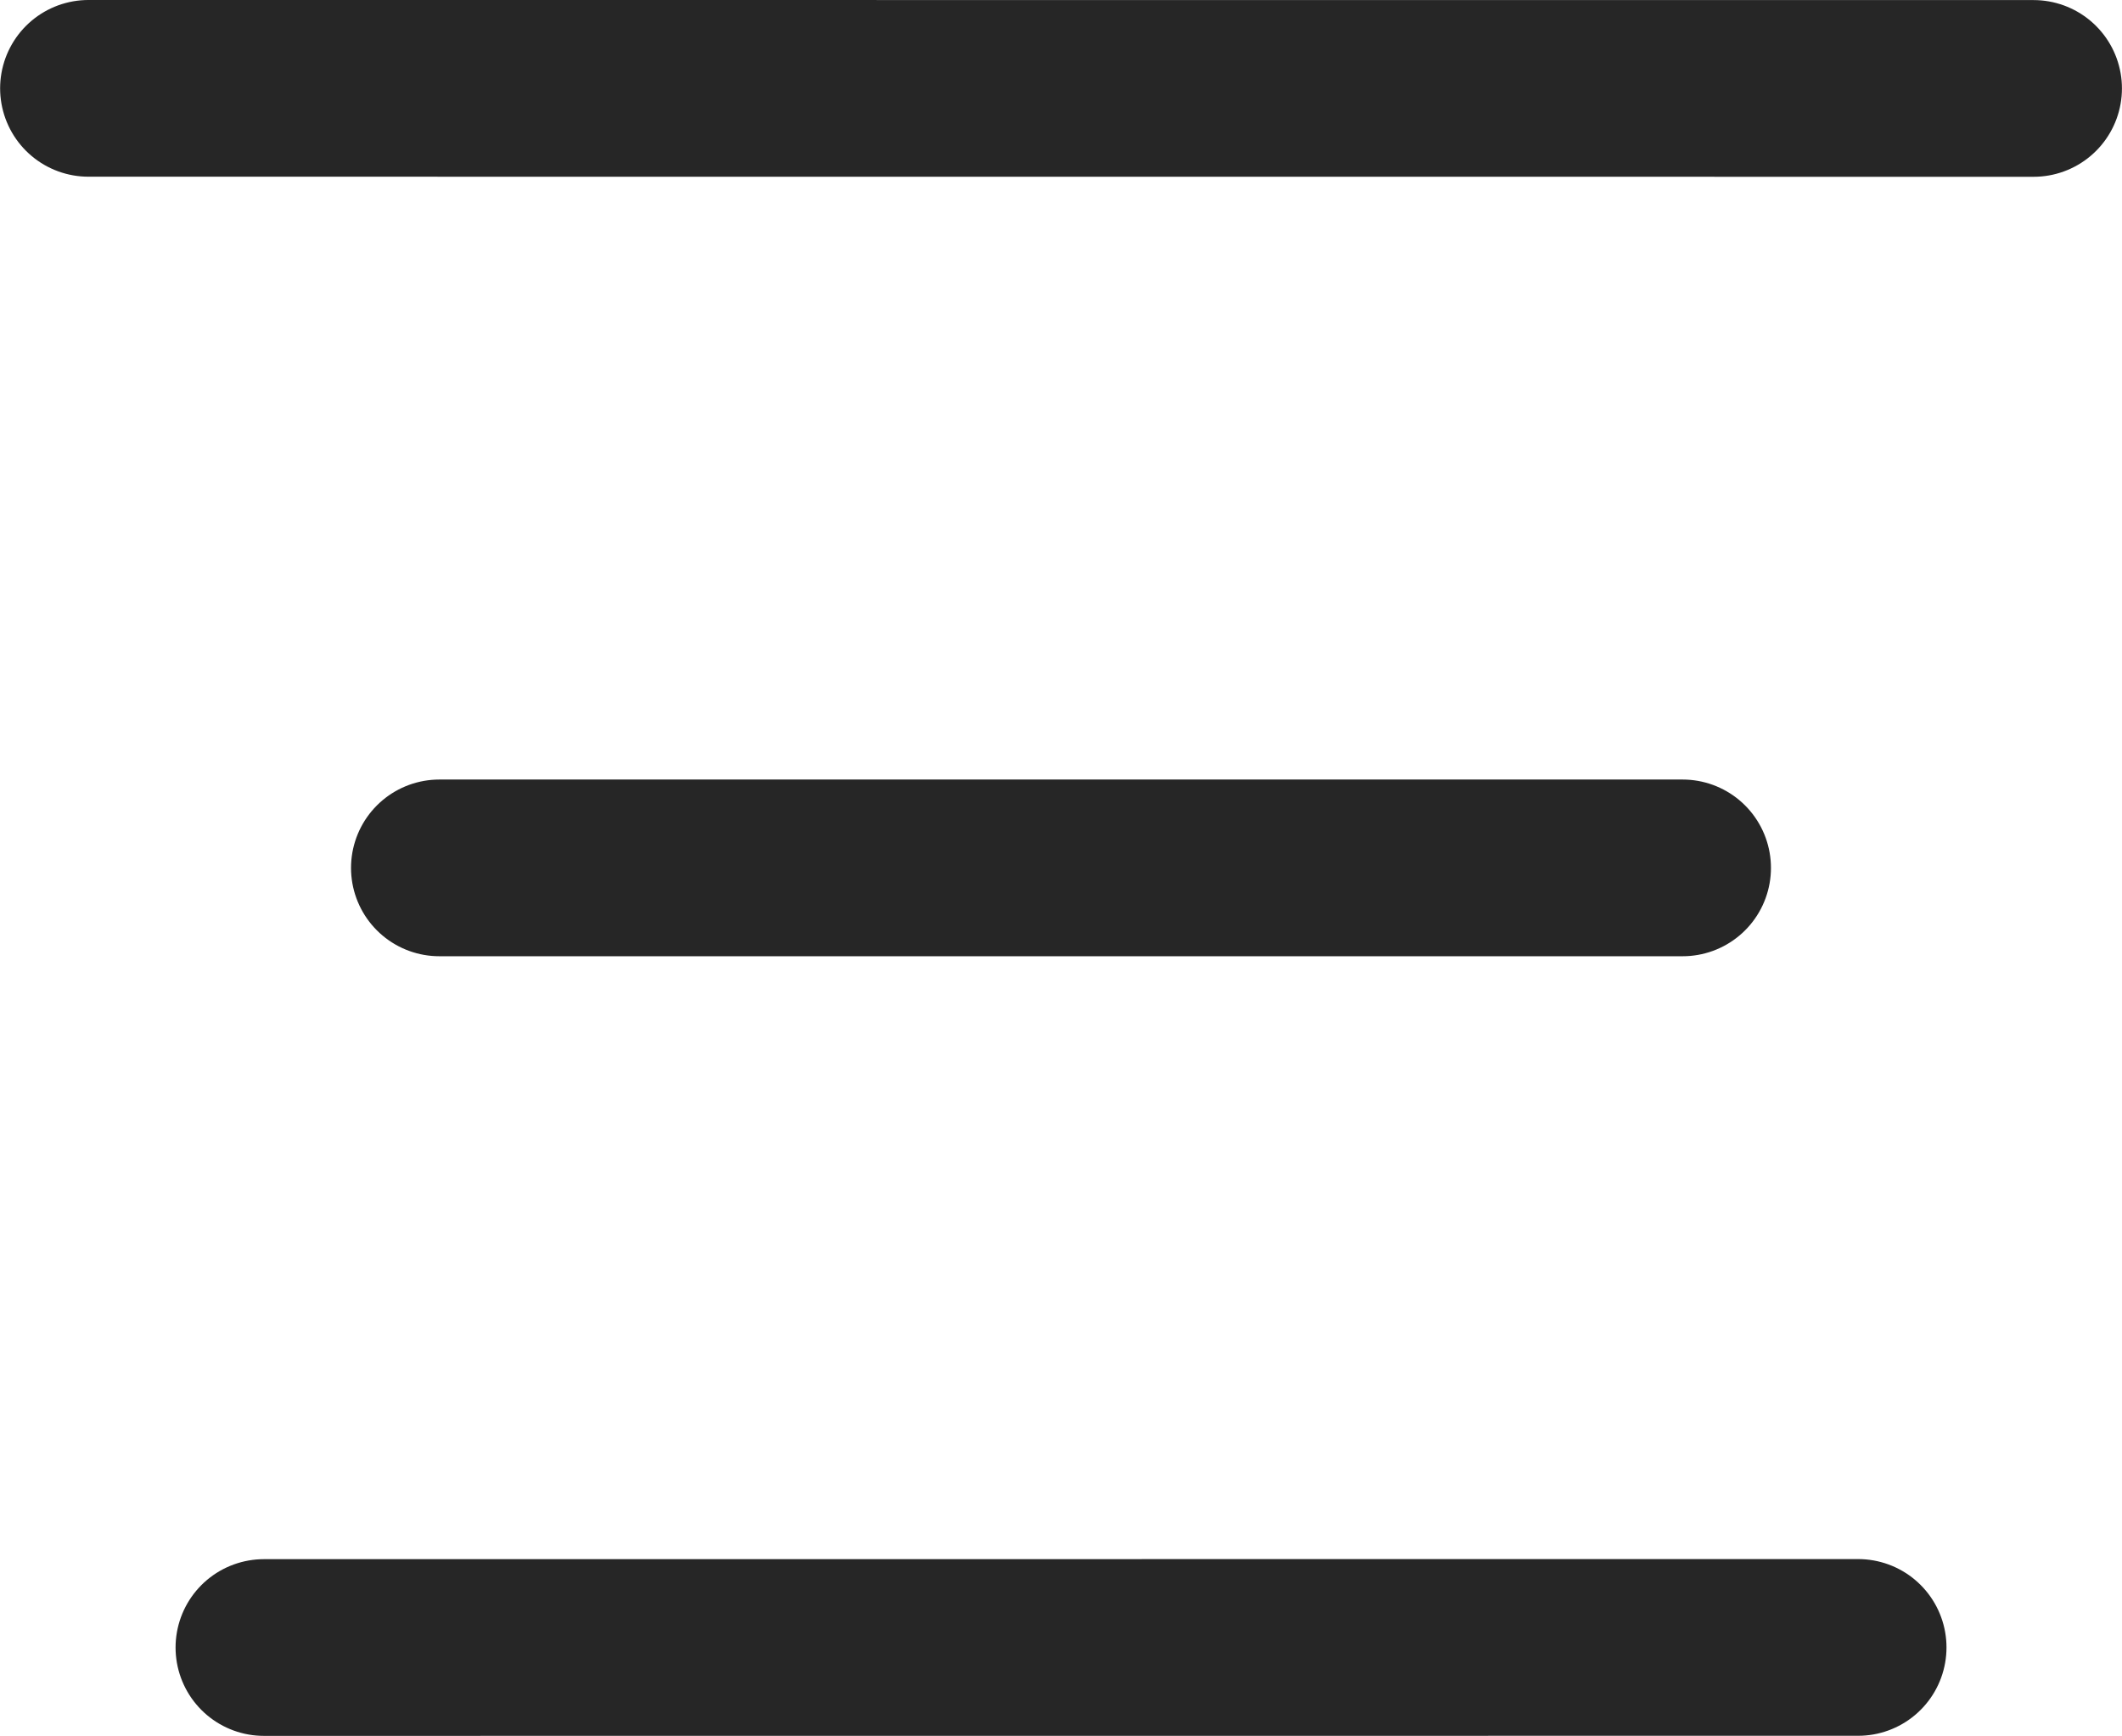
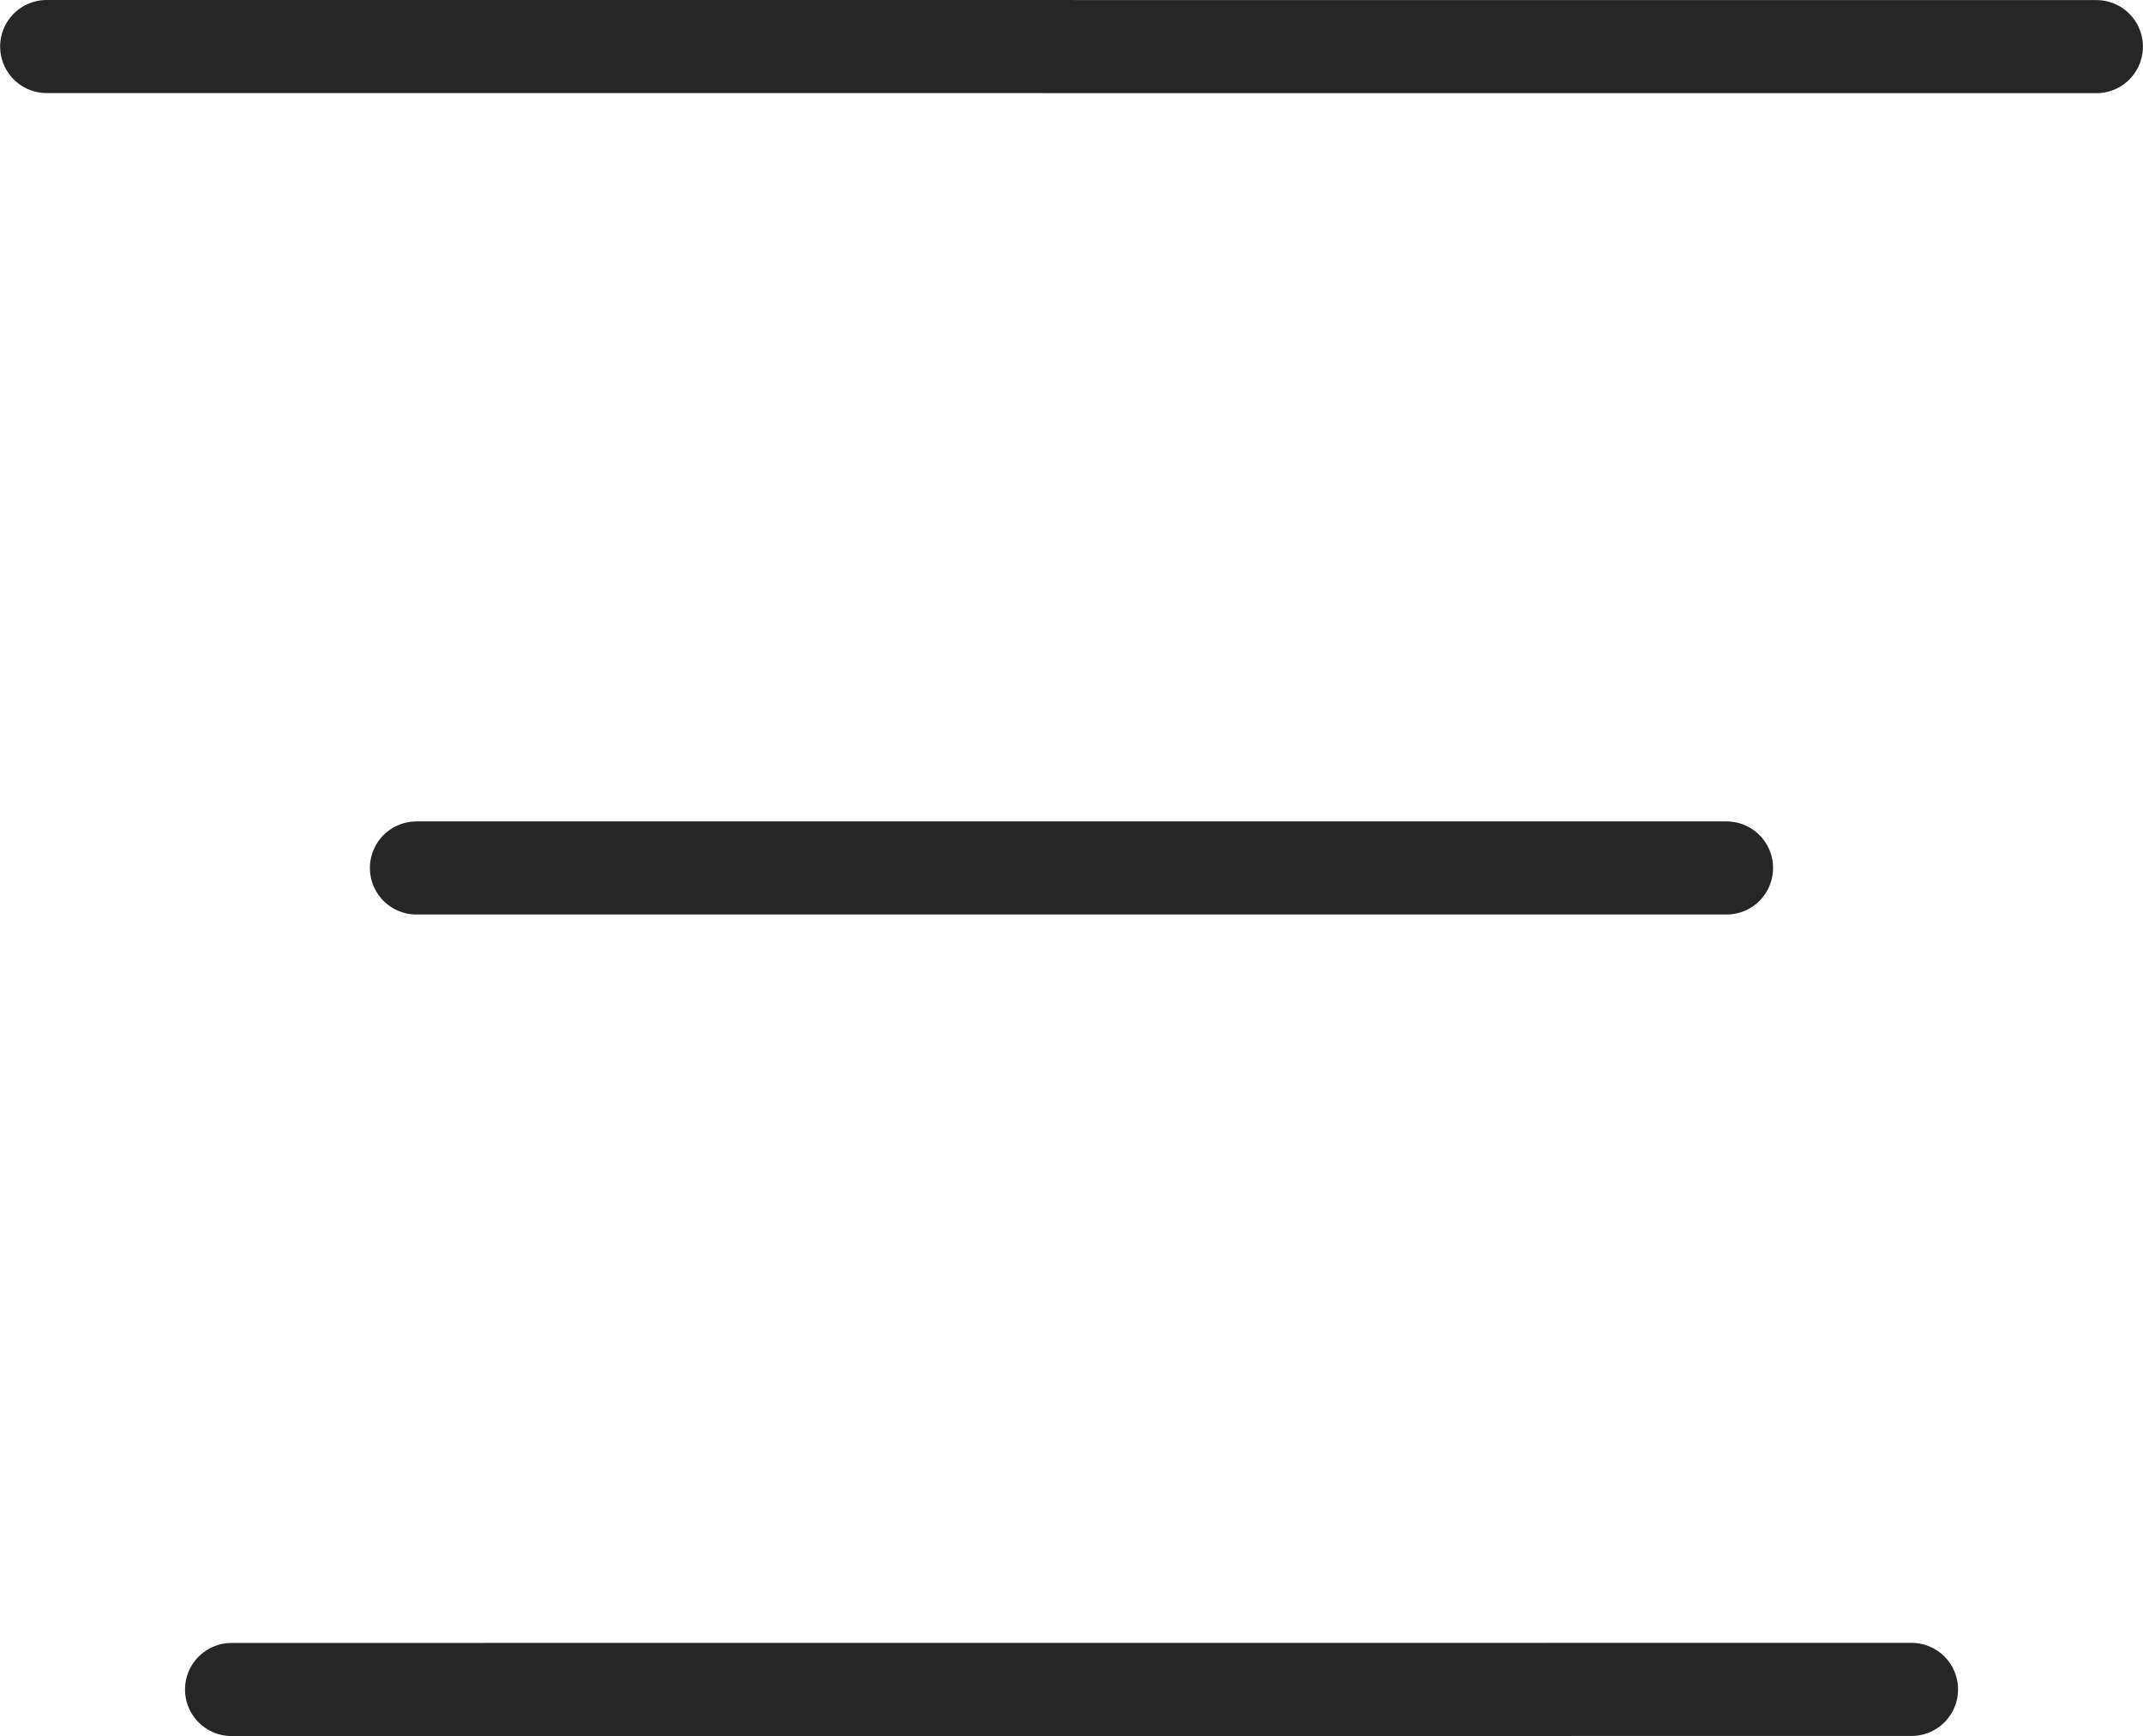
- <svg xmlns="http://www.w3.org/2000/svg" width="6.354mm" height="5.197mm" viewBox="0 0 24.014 19.642" version="1.1" id="svg1172" xml:space="preserve">
+ <svg xmlns="http://www.w3.org/2000/svg" width="6.089mm" height="4.932mm" viewBox="0 0 23.014 18.642" version="1.1" id="svg1172" xml:space="preserve">
  <defs id="defs820">
    <style id="style818">
      .icon-stroke {
        fill: none;
        stroke: #262626;
        stroke-width: 2;
        stroke-linecap: round;
        stroke-linejoin: round;
      }
      .icon-fill {
        fill: #262626;
        stroke: none;
      }
      .label {
        fill: #999;
        stroke: none;
        font-family: Arial, sans-serif;
        font-size: 10px;
        text-anchor: middle;
      }
    </style>
    <style id="style818-7">
      .icon-stroke {
        fill: none;
        stroke: #262626;
        stroke-width: 2;
        stroke-linecap: round;
        stroke-linejoin: round;
      }
      .icon-fill {
        fill: #262626;
        stroke: none;
      }
      .label {
        fill: #999;
        stroke: none;
        font-family: Arial, sans-serif;
        font-size: 10px;
        text-anchor: middle;
      }
    </style>
  </defs>
-   <g transform="matrix(-0.9873646,-0.9873646,0.9873646,-0.9873646,11.6662,32.58352)" id="g6635" style="stroke:#262626;stroke-width:1.432;stroke-dasharray:none;stroke-opacity:1">
-     <path id="path6704" style="fill:none;stroke:#262626;stroke-width:1.432;stroke-linecap:round;stroke-linejoin:round;stroke-dasharray:none;stroke-opacity:1;paint-order:fill markers stroke" d="M 14.917,8.137 7.792,15.262 M 11.455,2.664 2.319,11.801 M 21.395,10.593 10.247,21.74" />
+   <g transform="matrix(-0.9873646,-0.9873646,0.9873646,-0.9873646,11.1662,32.08352)" id="g6635" style="stroke:#262626;stroke-width:0.716;stroke-dasharray:none;stroke-opacity:1">
+     <path id="path6704" style="fill:none;stroke:#262626;stroke-width:0.716;stroke-linecap:round;stroke-linejoin:round;stroke-dasharray:none;stroke-opacity:1;paint-order:fill markers stroke" d="M 14.917,8.137 7.792,15.262 M 11.455,2.664 2.319,11.801 M 21.395,10.593 10.247,21.74" />
  </g>
</svg>
